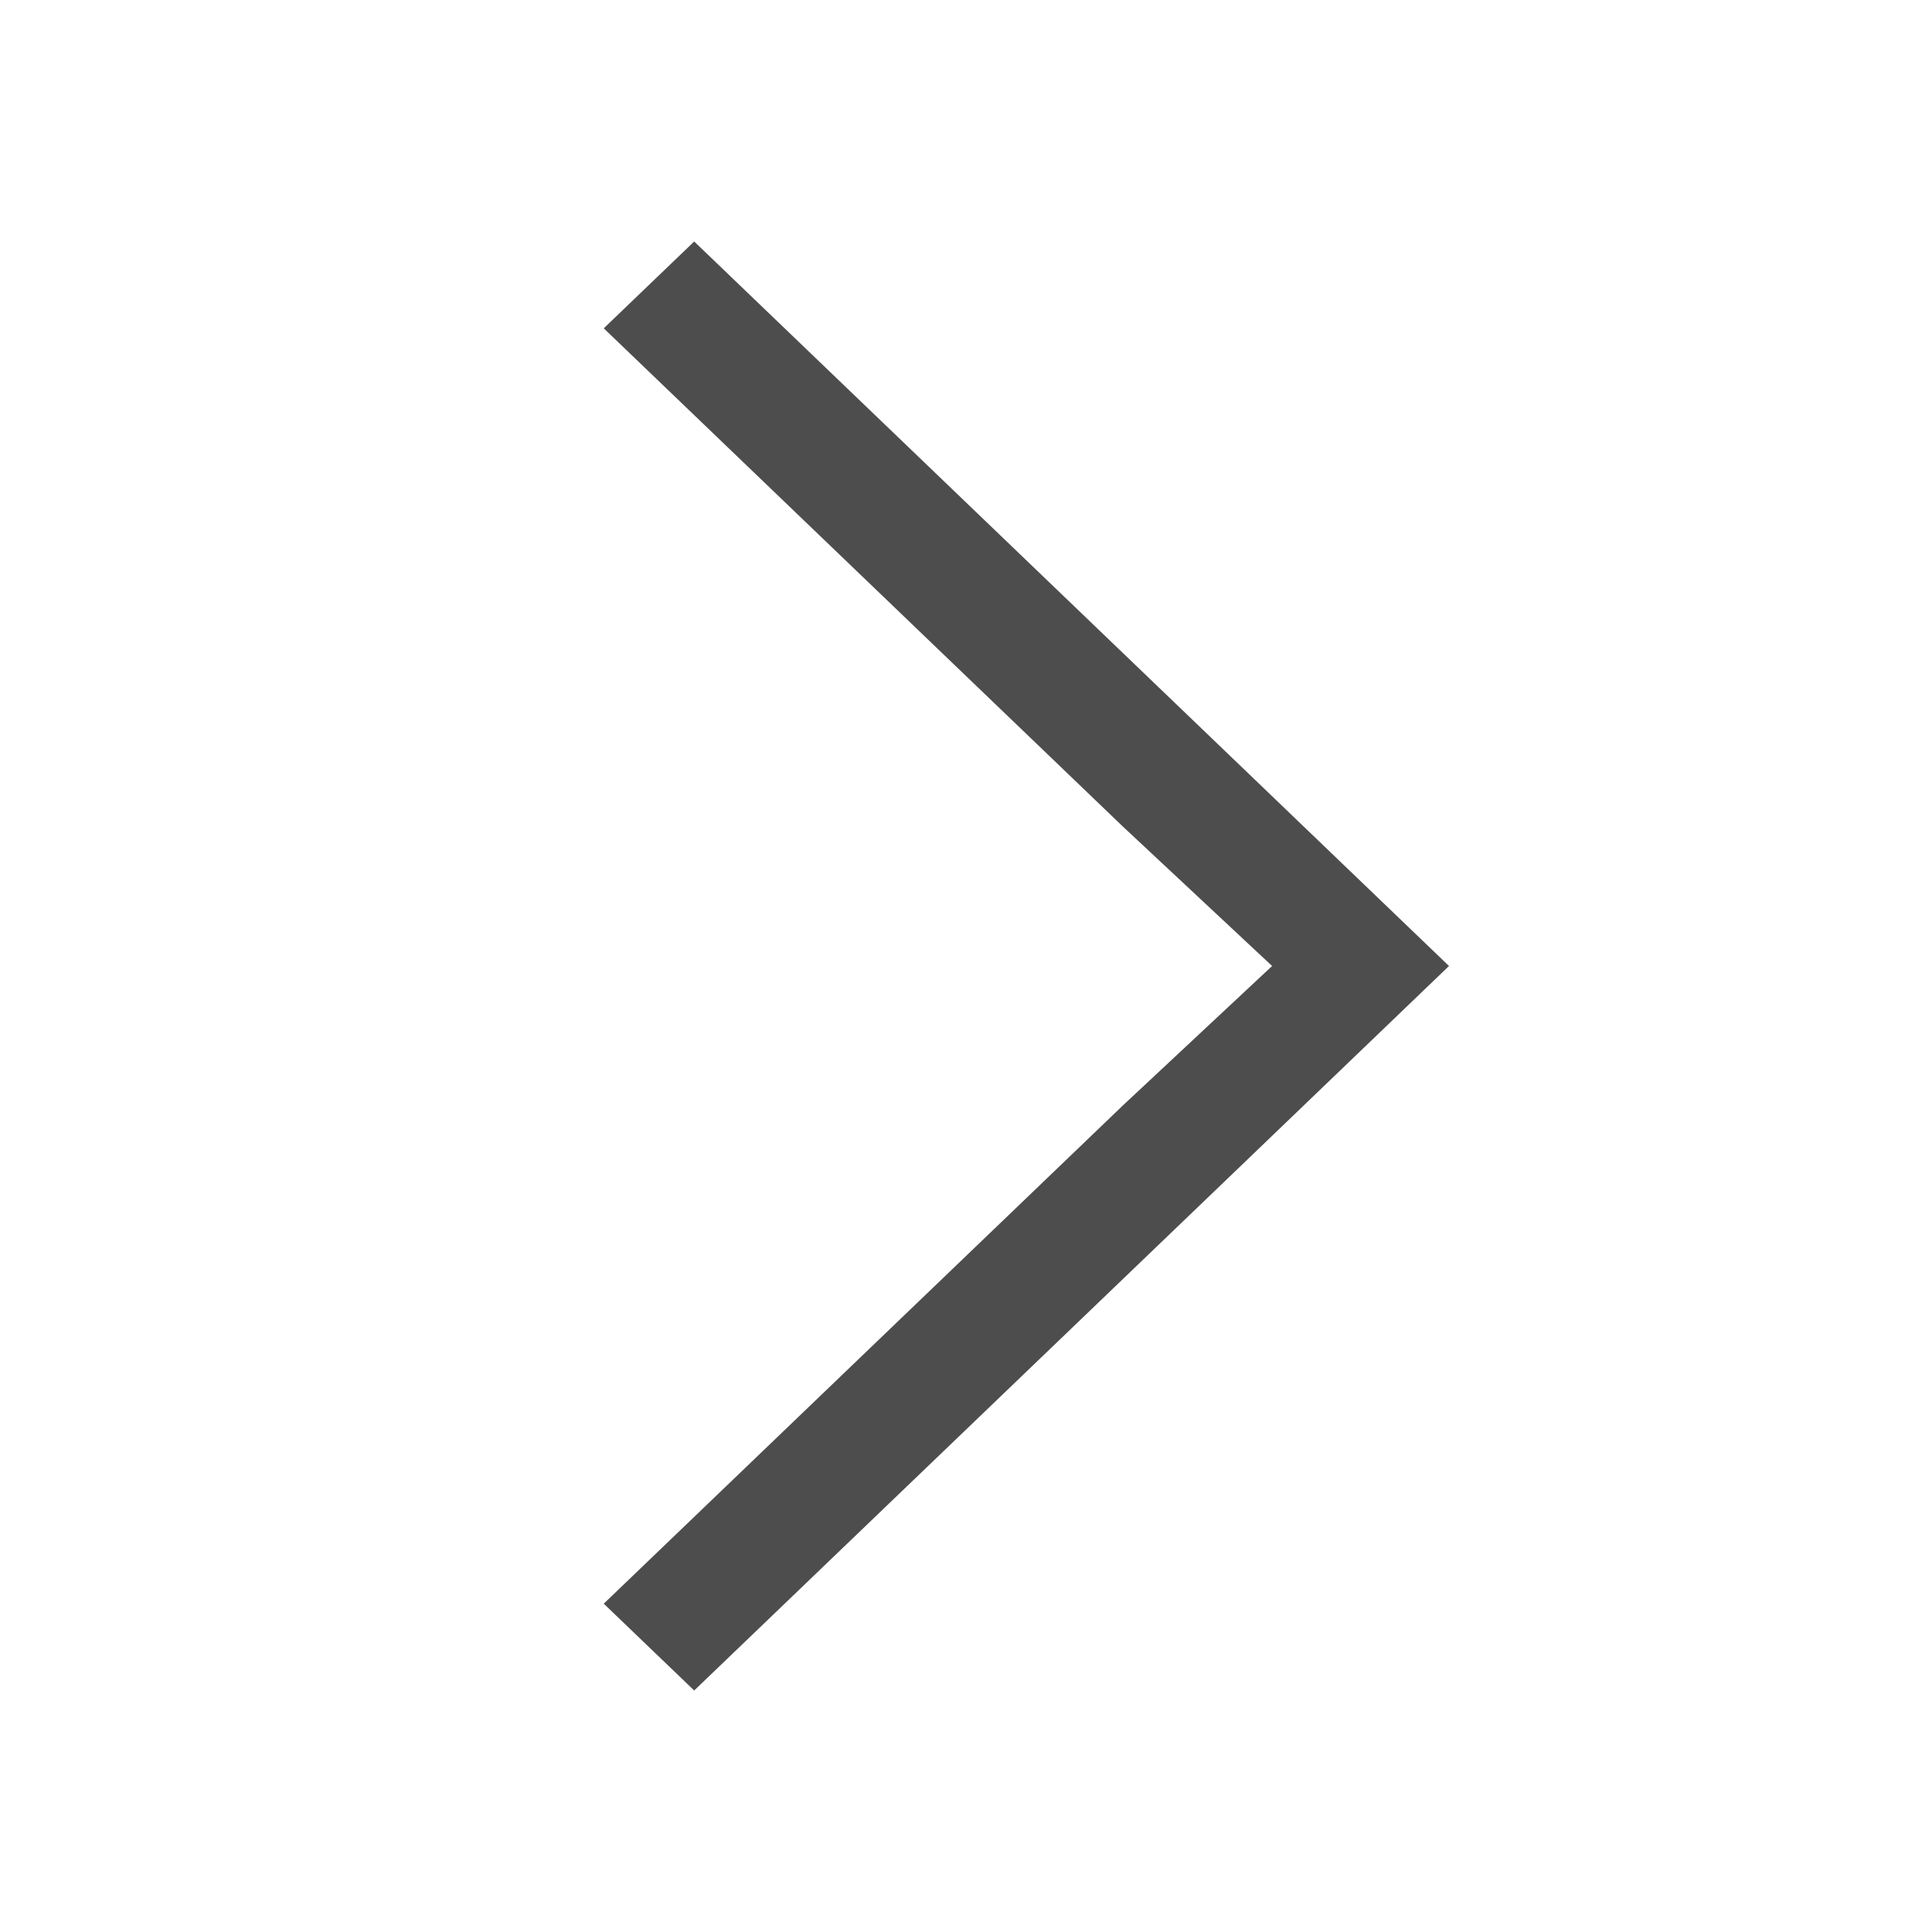
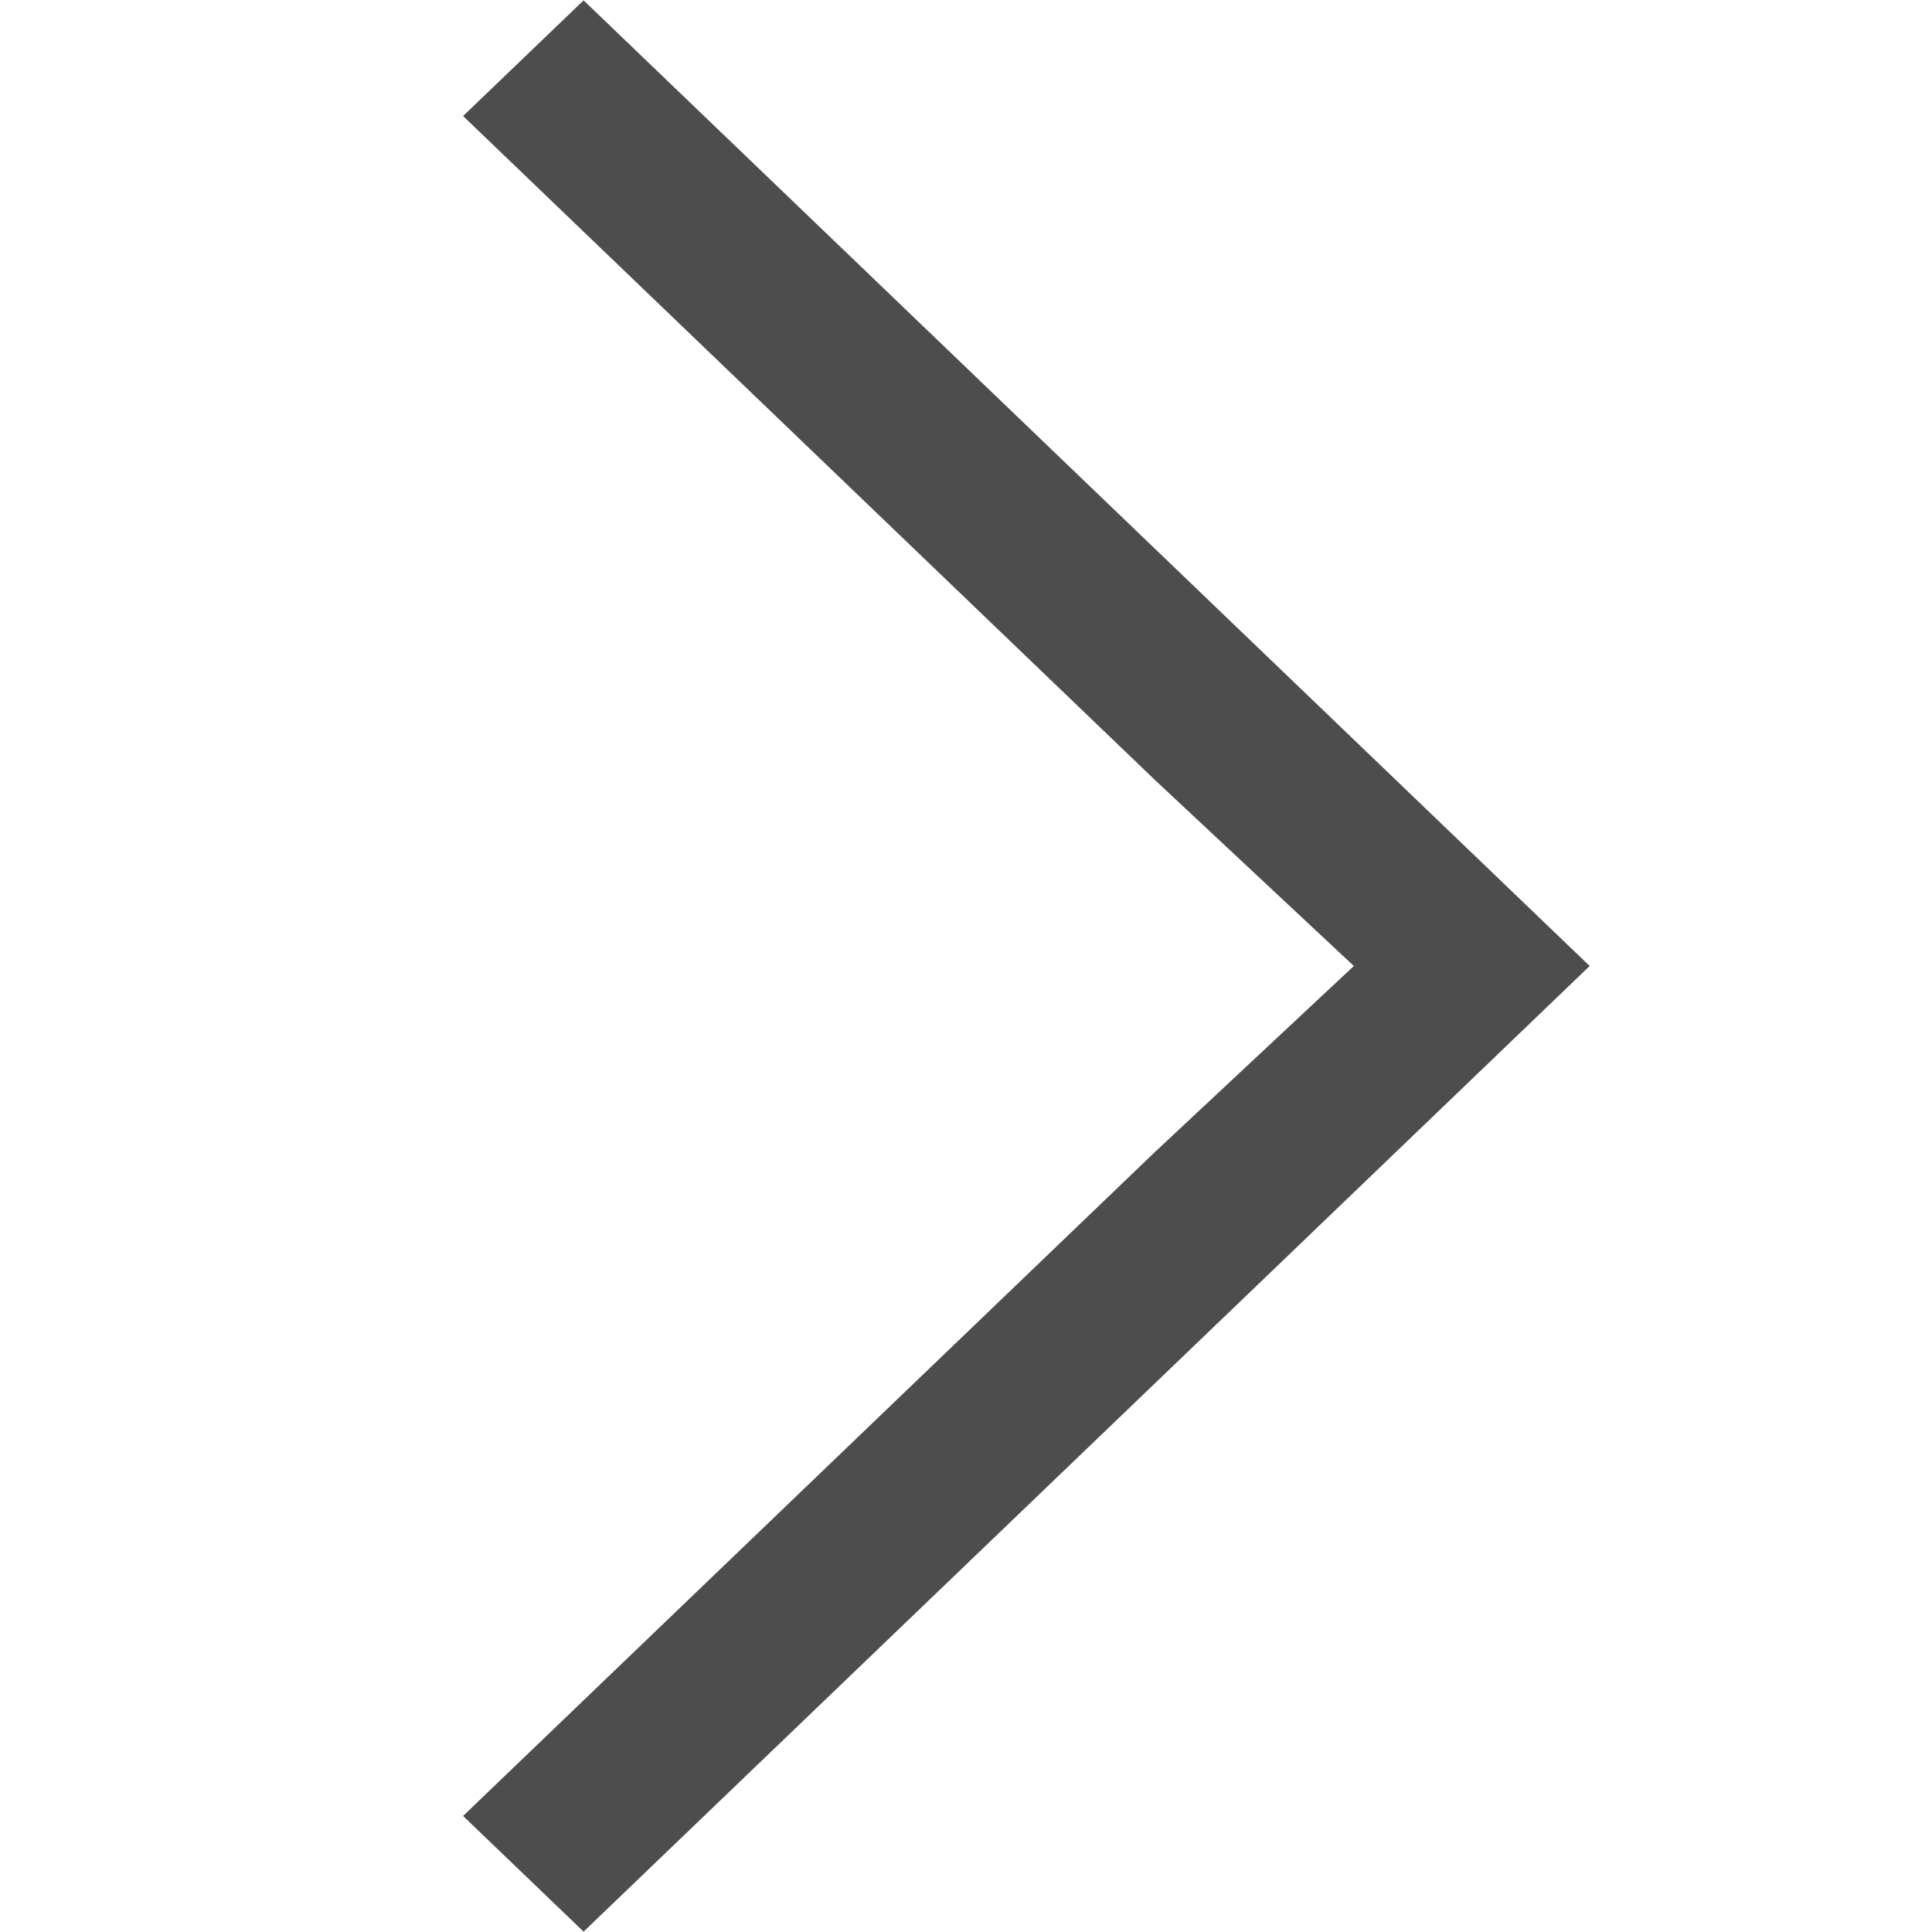
- <svg xmlns="http://www.w3.org/2000/svg" viewBox="0 0 16 16">
+ <svg xmlns="http://www.w3.org/2000/svg" viewBox="0 0 16 16" version="1.1" id="svg6">
  <defs id="defs3051">
    <style type="text/css" id="current-color-scheme">
      .ColorScheme-Text {
        color:#4d4d4d;
      }
      </style>
  </defs>
-   <path style="fill:currentColor;fill-opacity:1;stroke:none" d="m12 8l-6.251-6-.749.719 4.298 4.125 1.237 1.156-1.237 1.156-4.298 4.125.749.719 4.298-4.125z" class="ColorScheme-Text" />
+   <path style="color:#4d4d4d;fill:currentColor;fill-opacity:1;stroke:none;stroke-width:1.333" d="M 13.165,8 4.833,0.003 3.835,0.961 9.564,6.459 11.212,8 9.564,9.541 3.835,15.039 4.833,15.997 10.562,10.499 Z" class="ColorScheme-Text" id="path4" />
</svg>
